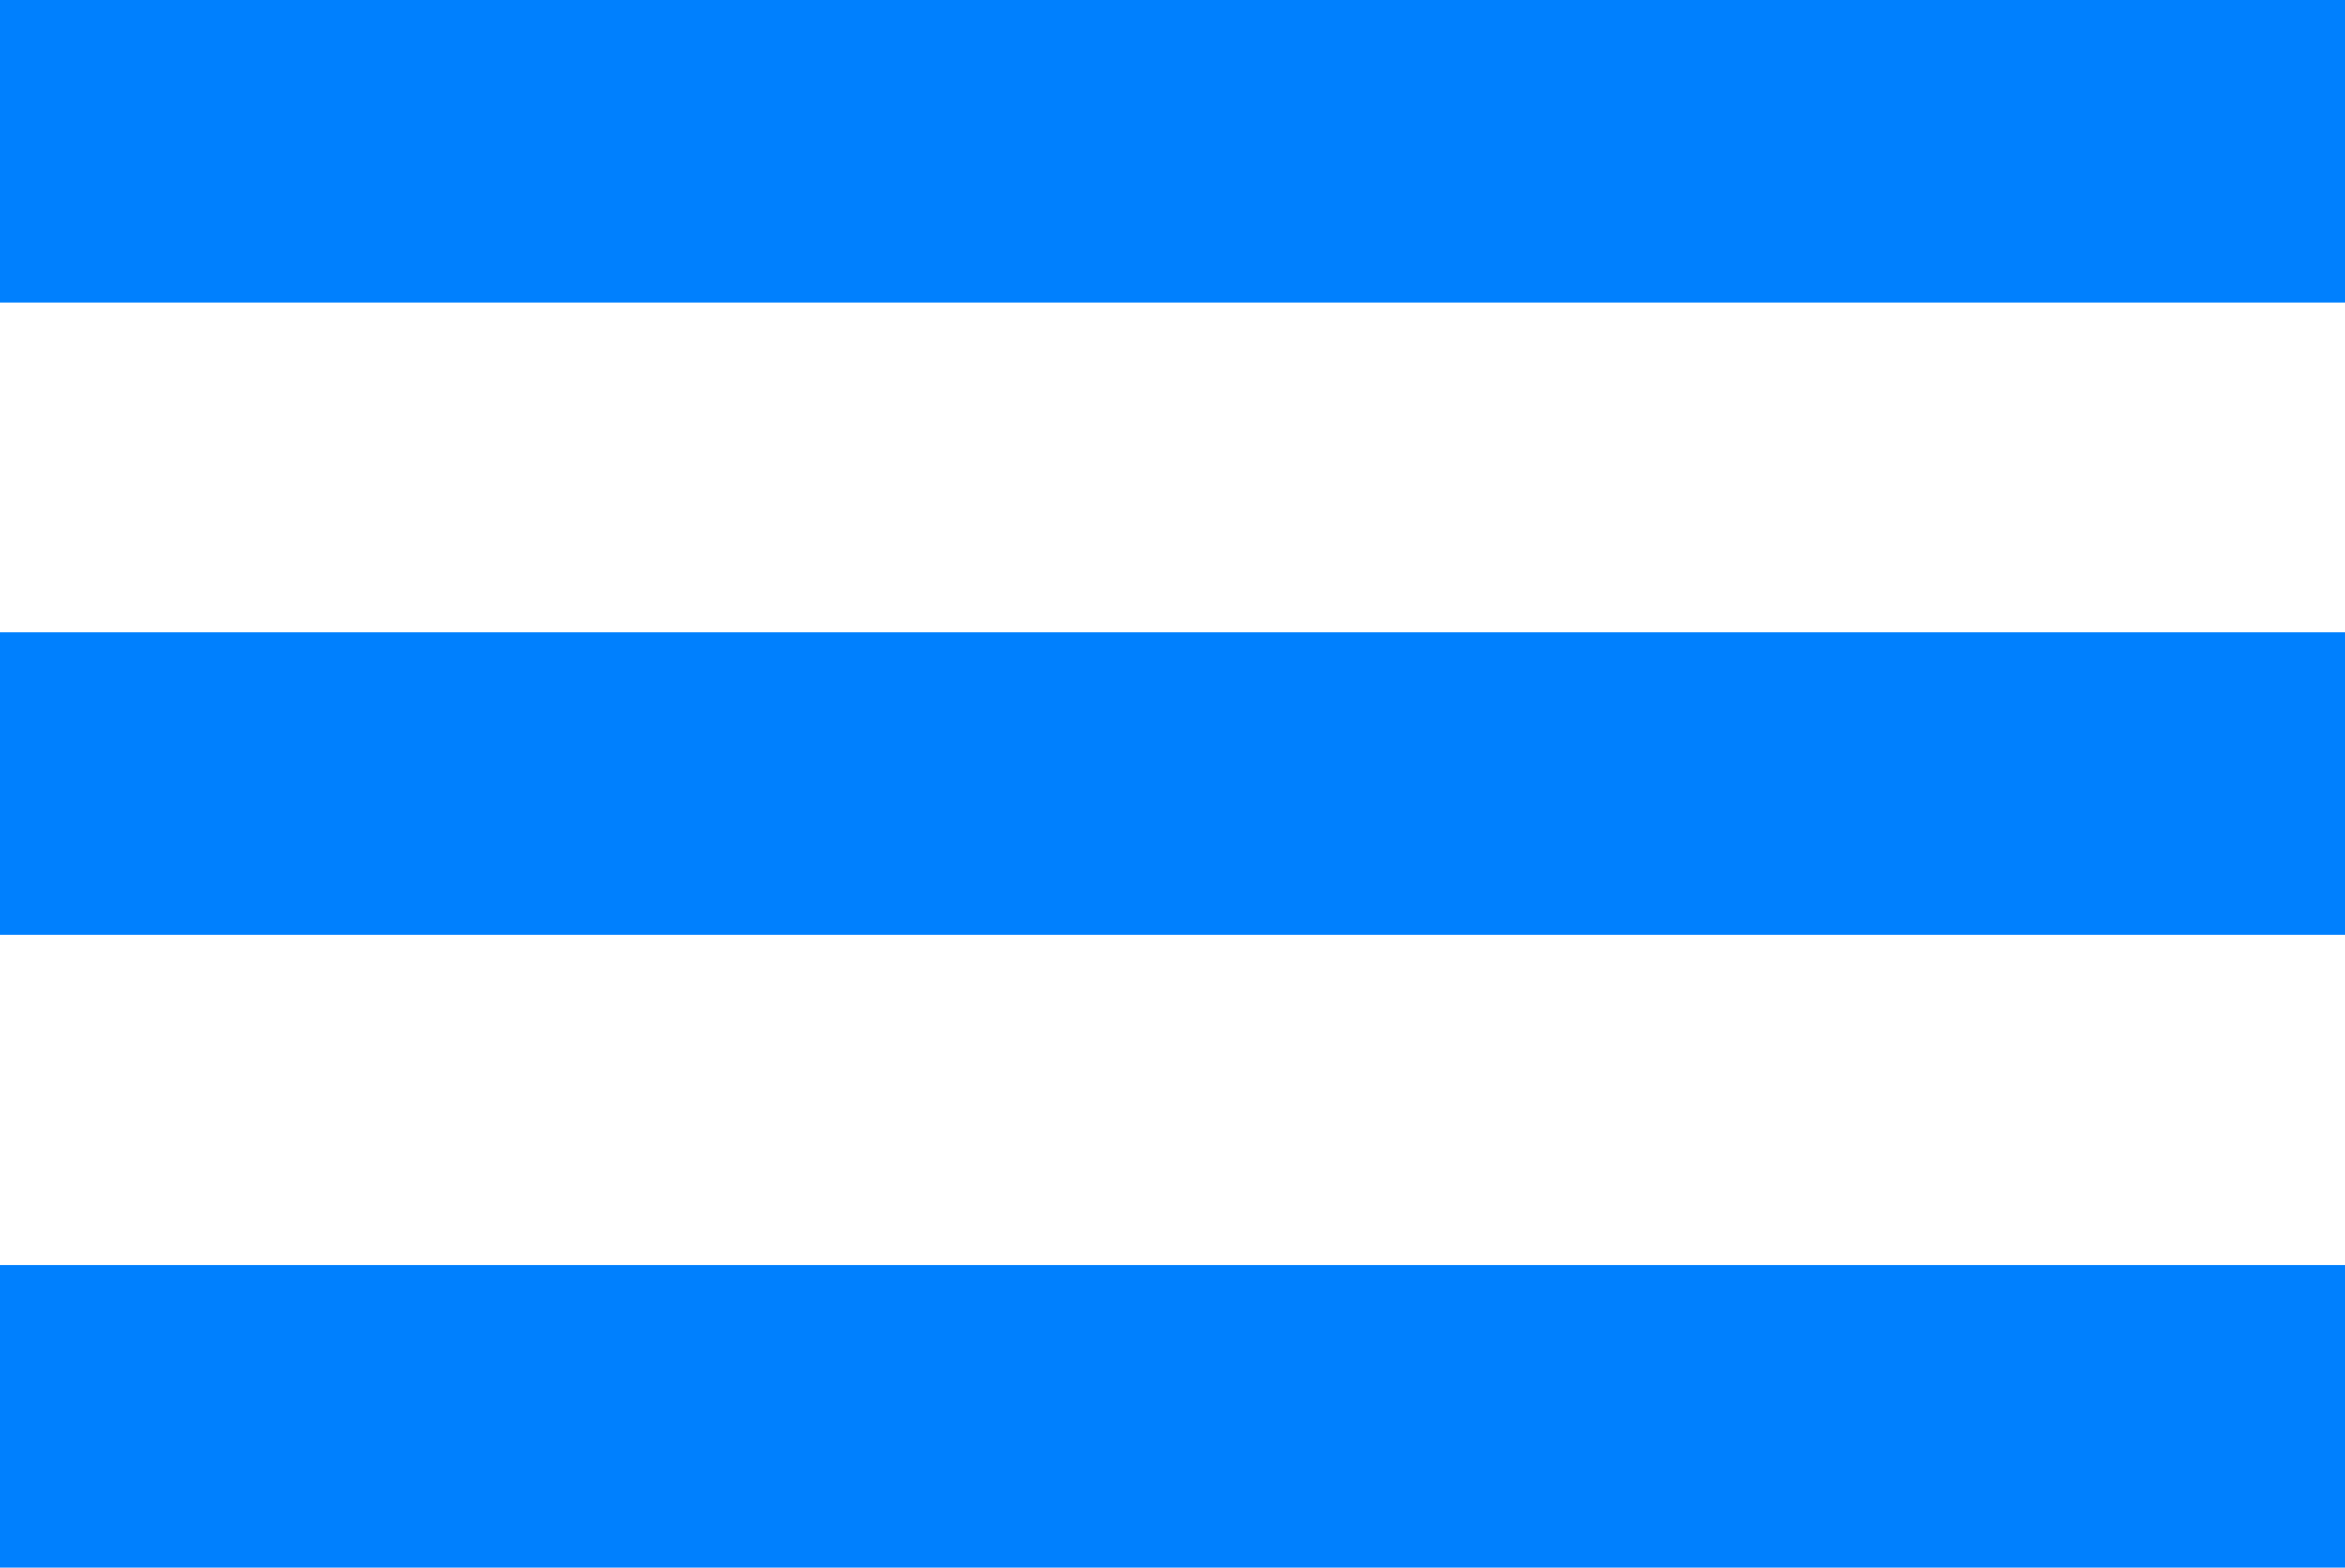
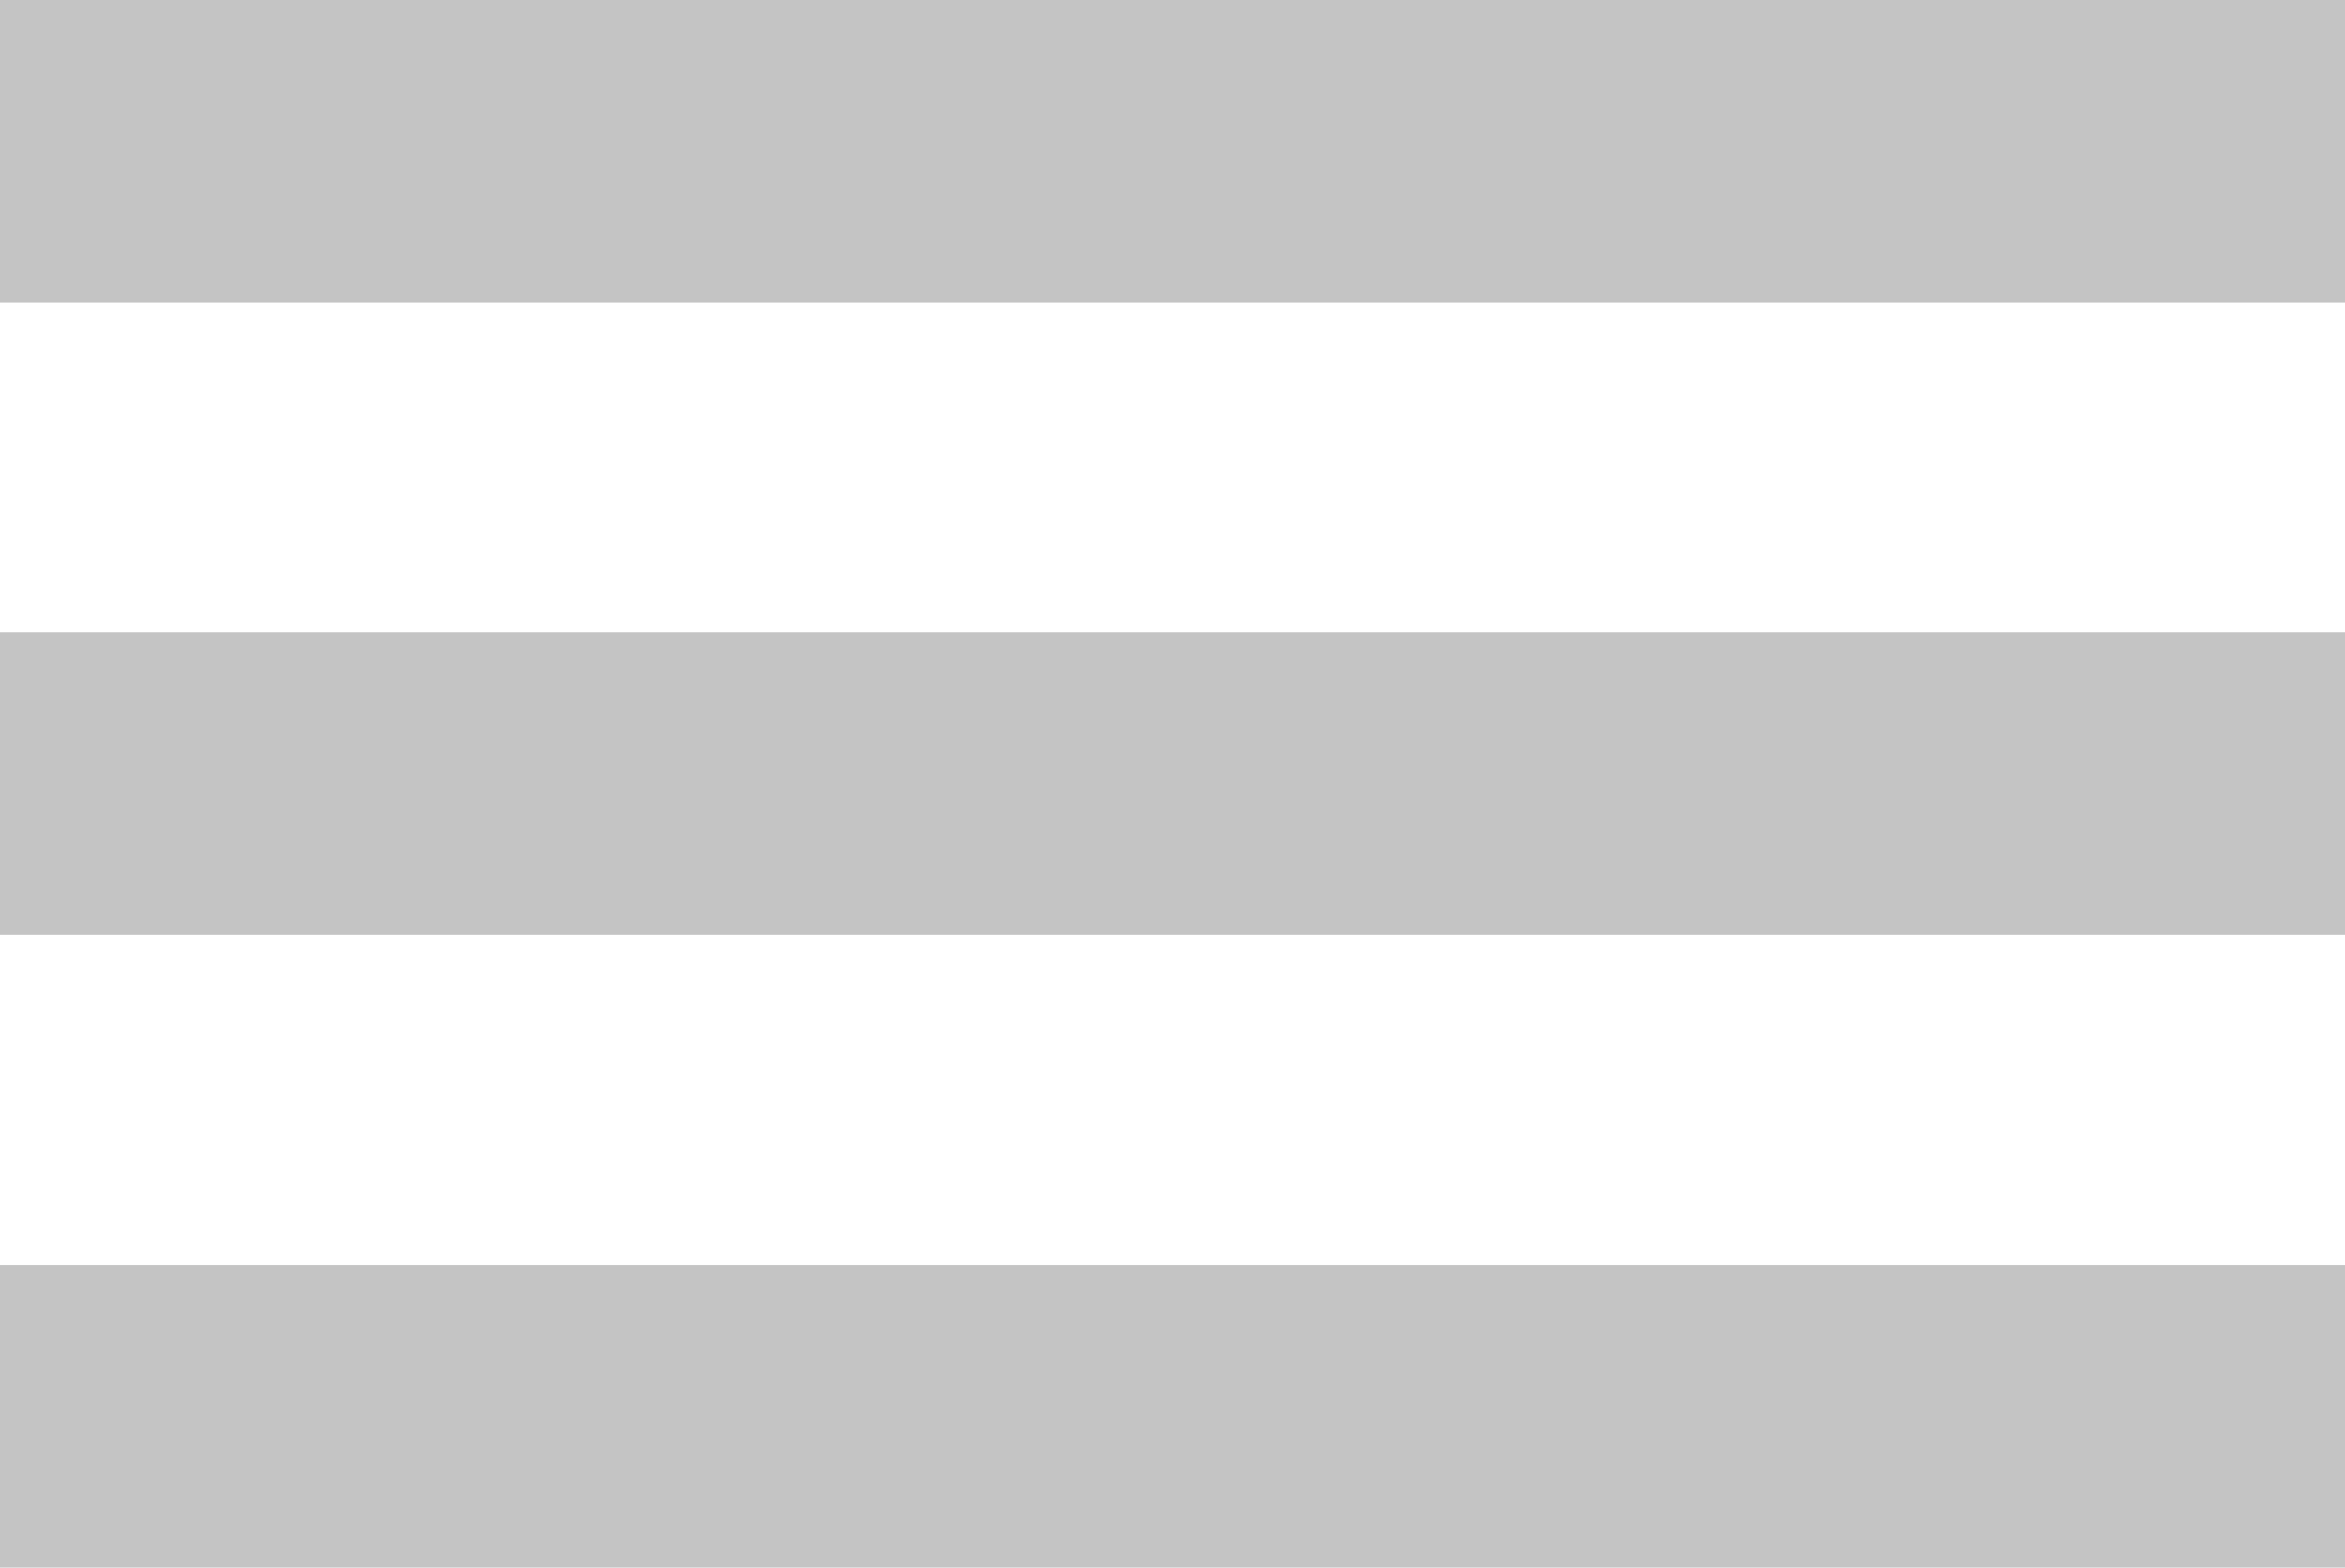
<svg xmlns="http://www.w3.org/2000/svg" viewBox="0 0 47.5 31.75">
  <defs>
-     <style>.cls-1{fill:#0080fe;}</style>
+     <style>.cls-1{fill:#c4c4c4;}</style>
  </defs>
  <g id="Layer_2" data-name="Layer 2">
    <g id="Burger-2">
      <rect class="cls-1" width="47.5" height="6.13" />
      <rect class="cls-1" y="12.81" width="47.5" height="6.13" />
      <rect class="cls-1" y="25.63" width="47.5" height="6.13" />
    </g>
  </g>
</svg>
